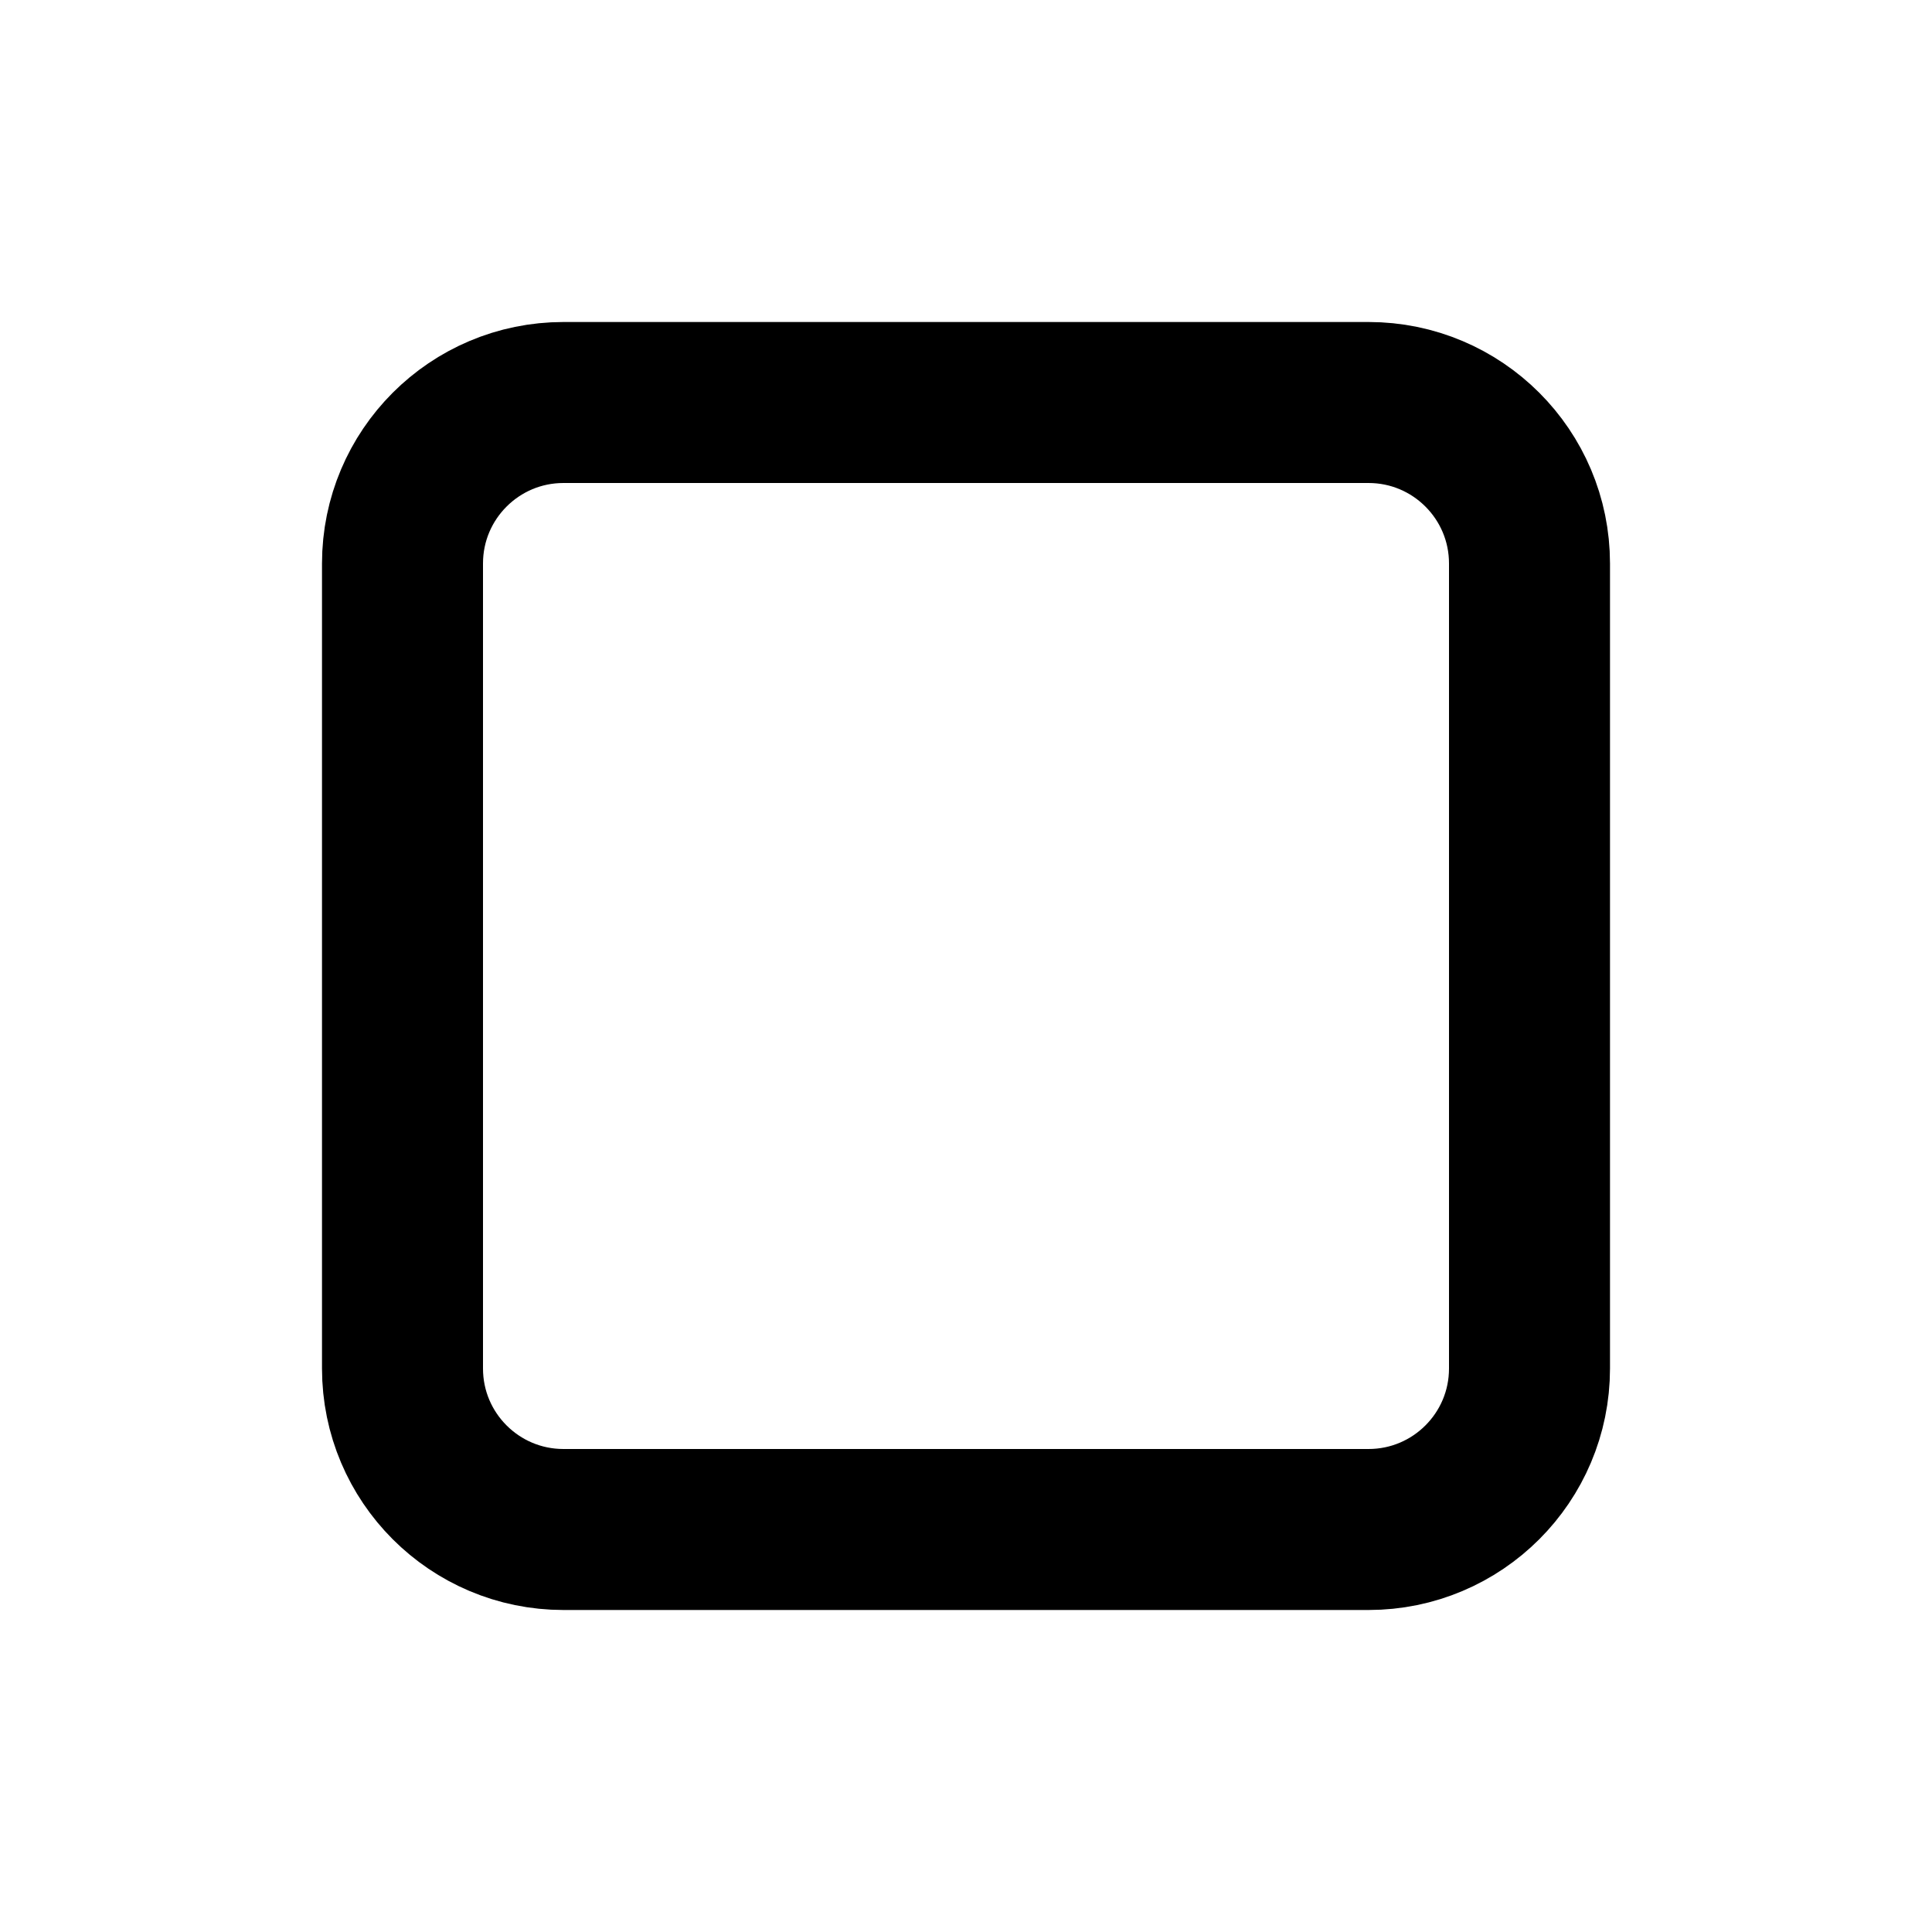
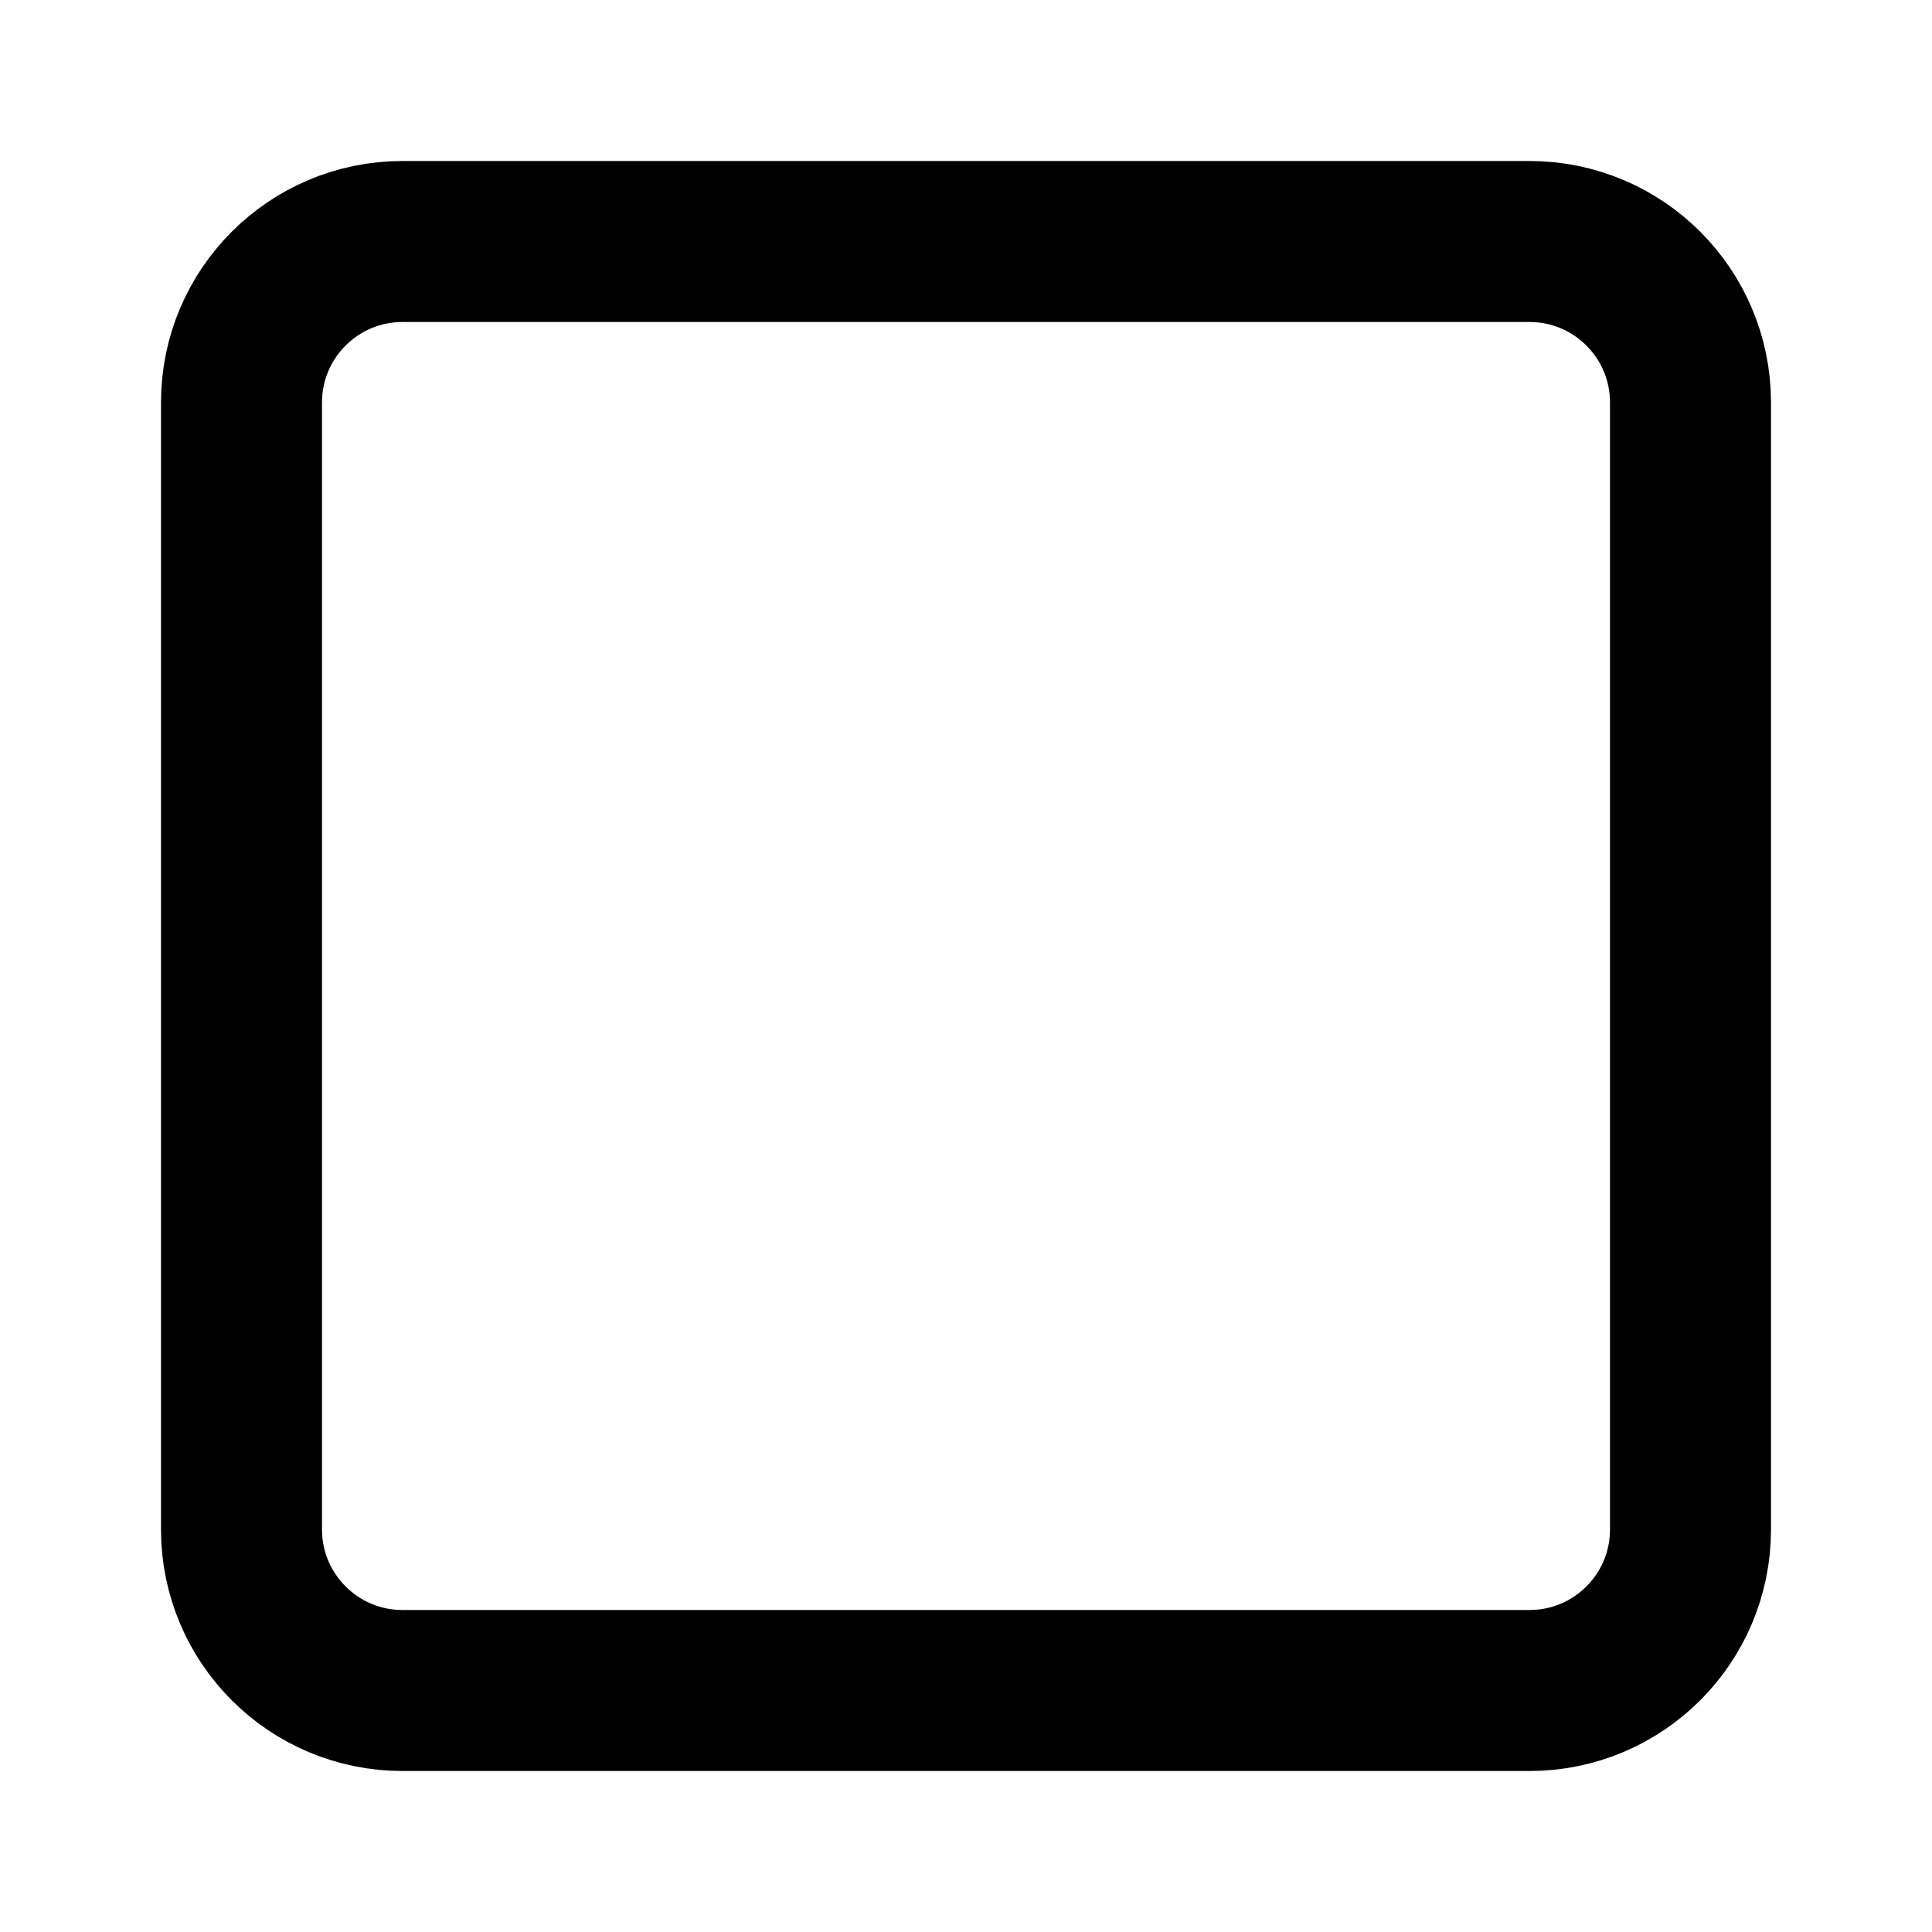
<svg xmlns="http://www.w3.org/2000/svg" width="24" height="24" viewBox="0 0 24 24" fill="none" stroke="currentColor" stroke-width="2" stroke-linecap="round" stroke-linejoin="round">
-   <rect width="14" height="14" x="5" y="5" rx="2" />
+   <rect width="18" height="18" x="3" y="3" rx="2" />
</svg>
